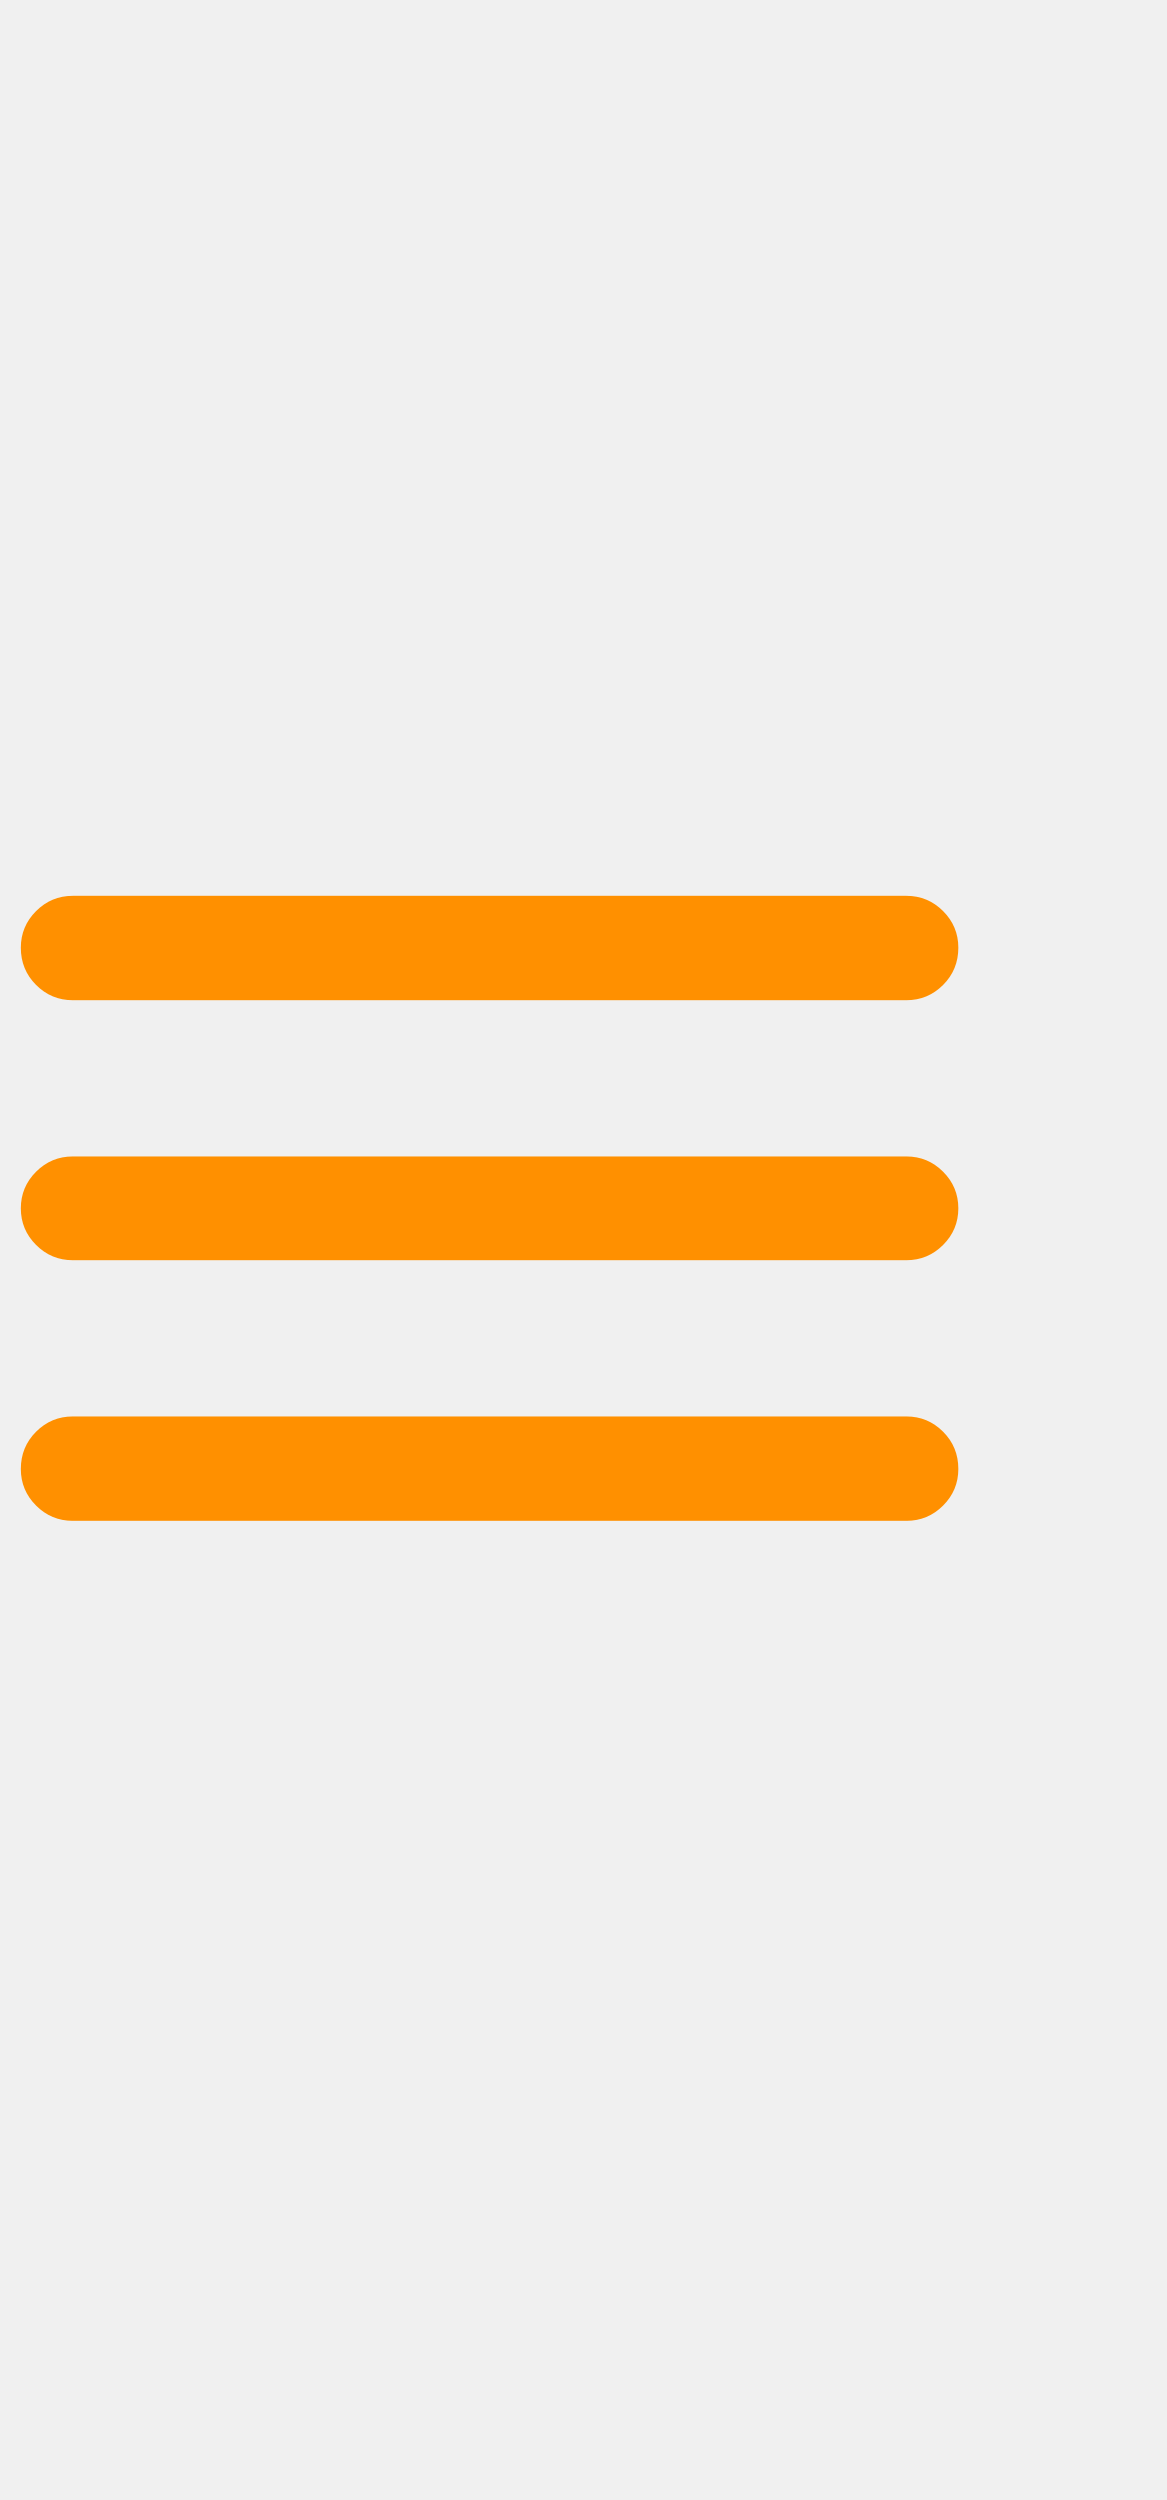
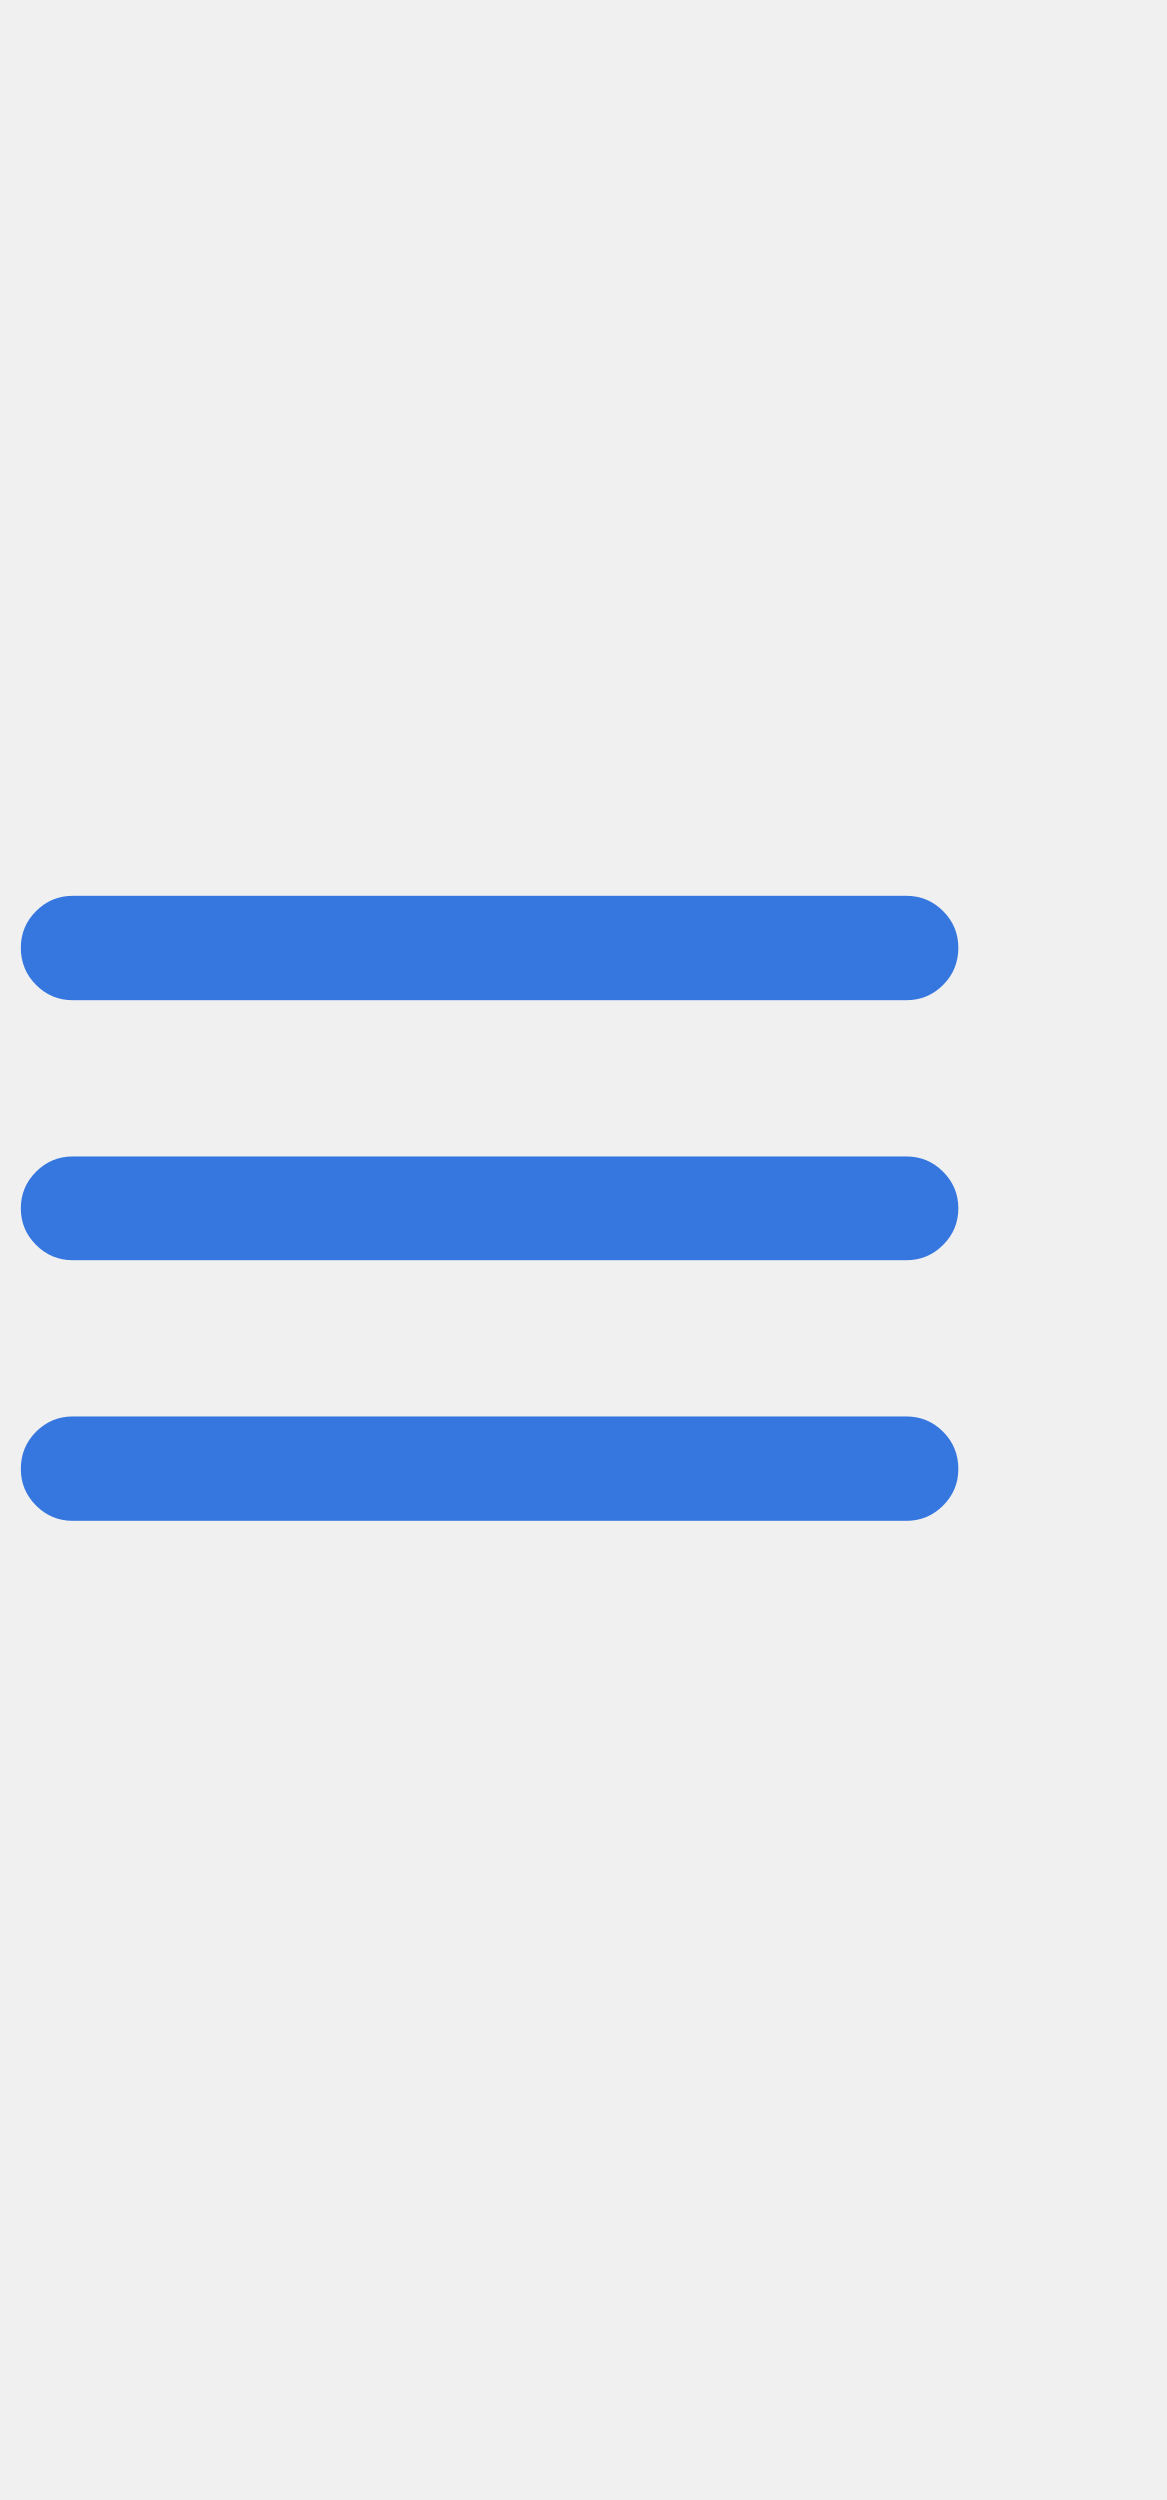
<svg xmlns="http://www.w3.org/2000/svg" width="28" height="60" viewBox="0 0 28 60" fill="none">
  <g clip-path="url(#clip0_0_11)">
-     <path d="M1.745 36.5H21.755C22.097 36.5 22.39 36.378 22.634 36.134C22.878 35.89 23 35.597 23 35.255C23 34.903 22.878 34.605 22.634 34.361C22.39 34.117 22.097 33.995 21.755 33.995H1.745C1.403 33.995 1.11 34.117 0.866 34.361C0.622 34.605 0.5 34.903 0.5 35.255C0.5 35.597 0.622 35.89 0.866 36.134C1.11 36.378 1.403 36.5 1.745 36.5ZM1.745 30.245H21.755C22.097 30.245 22.39 30.123 22.634 29.879C22.878 29.635 23 29.342 23 29C23 28.658 22.878 28.365 22.634 28.121C22.39 27.877 22.097 27.755 21.755 27.755H1.745C1.403 27.755 1.11 27.877 0.866 28.121C0.622 28.365 0.5 28.658 0.5 29C0.5 29.342 0.622 29.635 0.866 29.879C1.11 30.123 1.403 30.245 1.745 30.245ZM0.5 22.745C0.5 23.097 0.622 23.395 0.866 23.639C1.11 23.883 1.403 24.005 1.745 24.005H21.755C22.097 24.005 22.39 23.883 22.634 23.639C22.878 23.395 23 23.097 23 22.745C23 22.403 22.878 22.11 22.634 21.866C22.39 21.622 22.097 21.5 21.755 21.5H1.745C1.403 21.5 1.11 21.622 0.866 21.866C0.622 22.11 0.5 22.403 0.5 22.745Z" fill="#FF9000" />
+     <path d="M1.745 36.5H21.755C22.097 36.5 22.39 36.378 22.634 36.134C22.878 35.89 23 35.597 23 35.255C23 34.903 22.878 34.605 22.634 34.361C22.39 34.117 22.097 33.995 21.755 33.995H1.745C1.403 33.995 1.11 34.117 0.866 34.361C0.622 34.605 0.5 34.903 0.5 35.255C0.5 35.597 0.622 35.89 0.866 36.134C1.11 36.378 1.403 36.5 1.745 36.5ZM1.745 30.245H21.755C22.097 30.245 22.39 30.123 22.634 29.879C22.878 29.635 23 29.342 23 29C23 28.658 22.878 28.365 22.634 28.121C22.39 27.877 22.097 27.755 21.755 27.755H1.745C1.403 27.755 1.11 27.877 0.866 28.121C0.622 28.365 0.5 28.658 0.5 29C0.5 29.342 0.622 29.635 0.866 29.879C1.11 30.123 1.403 30.245 1.745 30.245ZM0.5 22.745C0.5 23.097 0.622 23.395 0.866 23.639C1.11 23.883 1.403 24.005 1.745 24.005H21.755C22.097 24.005 22.39 23.883 22.634 23.639C22.878 23.395 23 23.097 23 22.745C23 22.403 22.878 22.11 22.634 21.866C22.39 21.622 22.097 21.5 21.755 21.5H1.745C1.403 21.5 1.11 21.622 0.866 21.866C0.622 22.11 0.5 22.403 0.5 22.745Z" fill="#3576DF" />
  </g>
  <defs>
    <clipPath id="clip0_0_11">
      <rect width="22.5" height="15" fill="white" transform="matrix(1 0 0 -1 0.5 36.5)" />
    </clipPath>
  </defs>
</svg>
